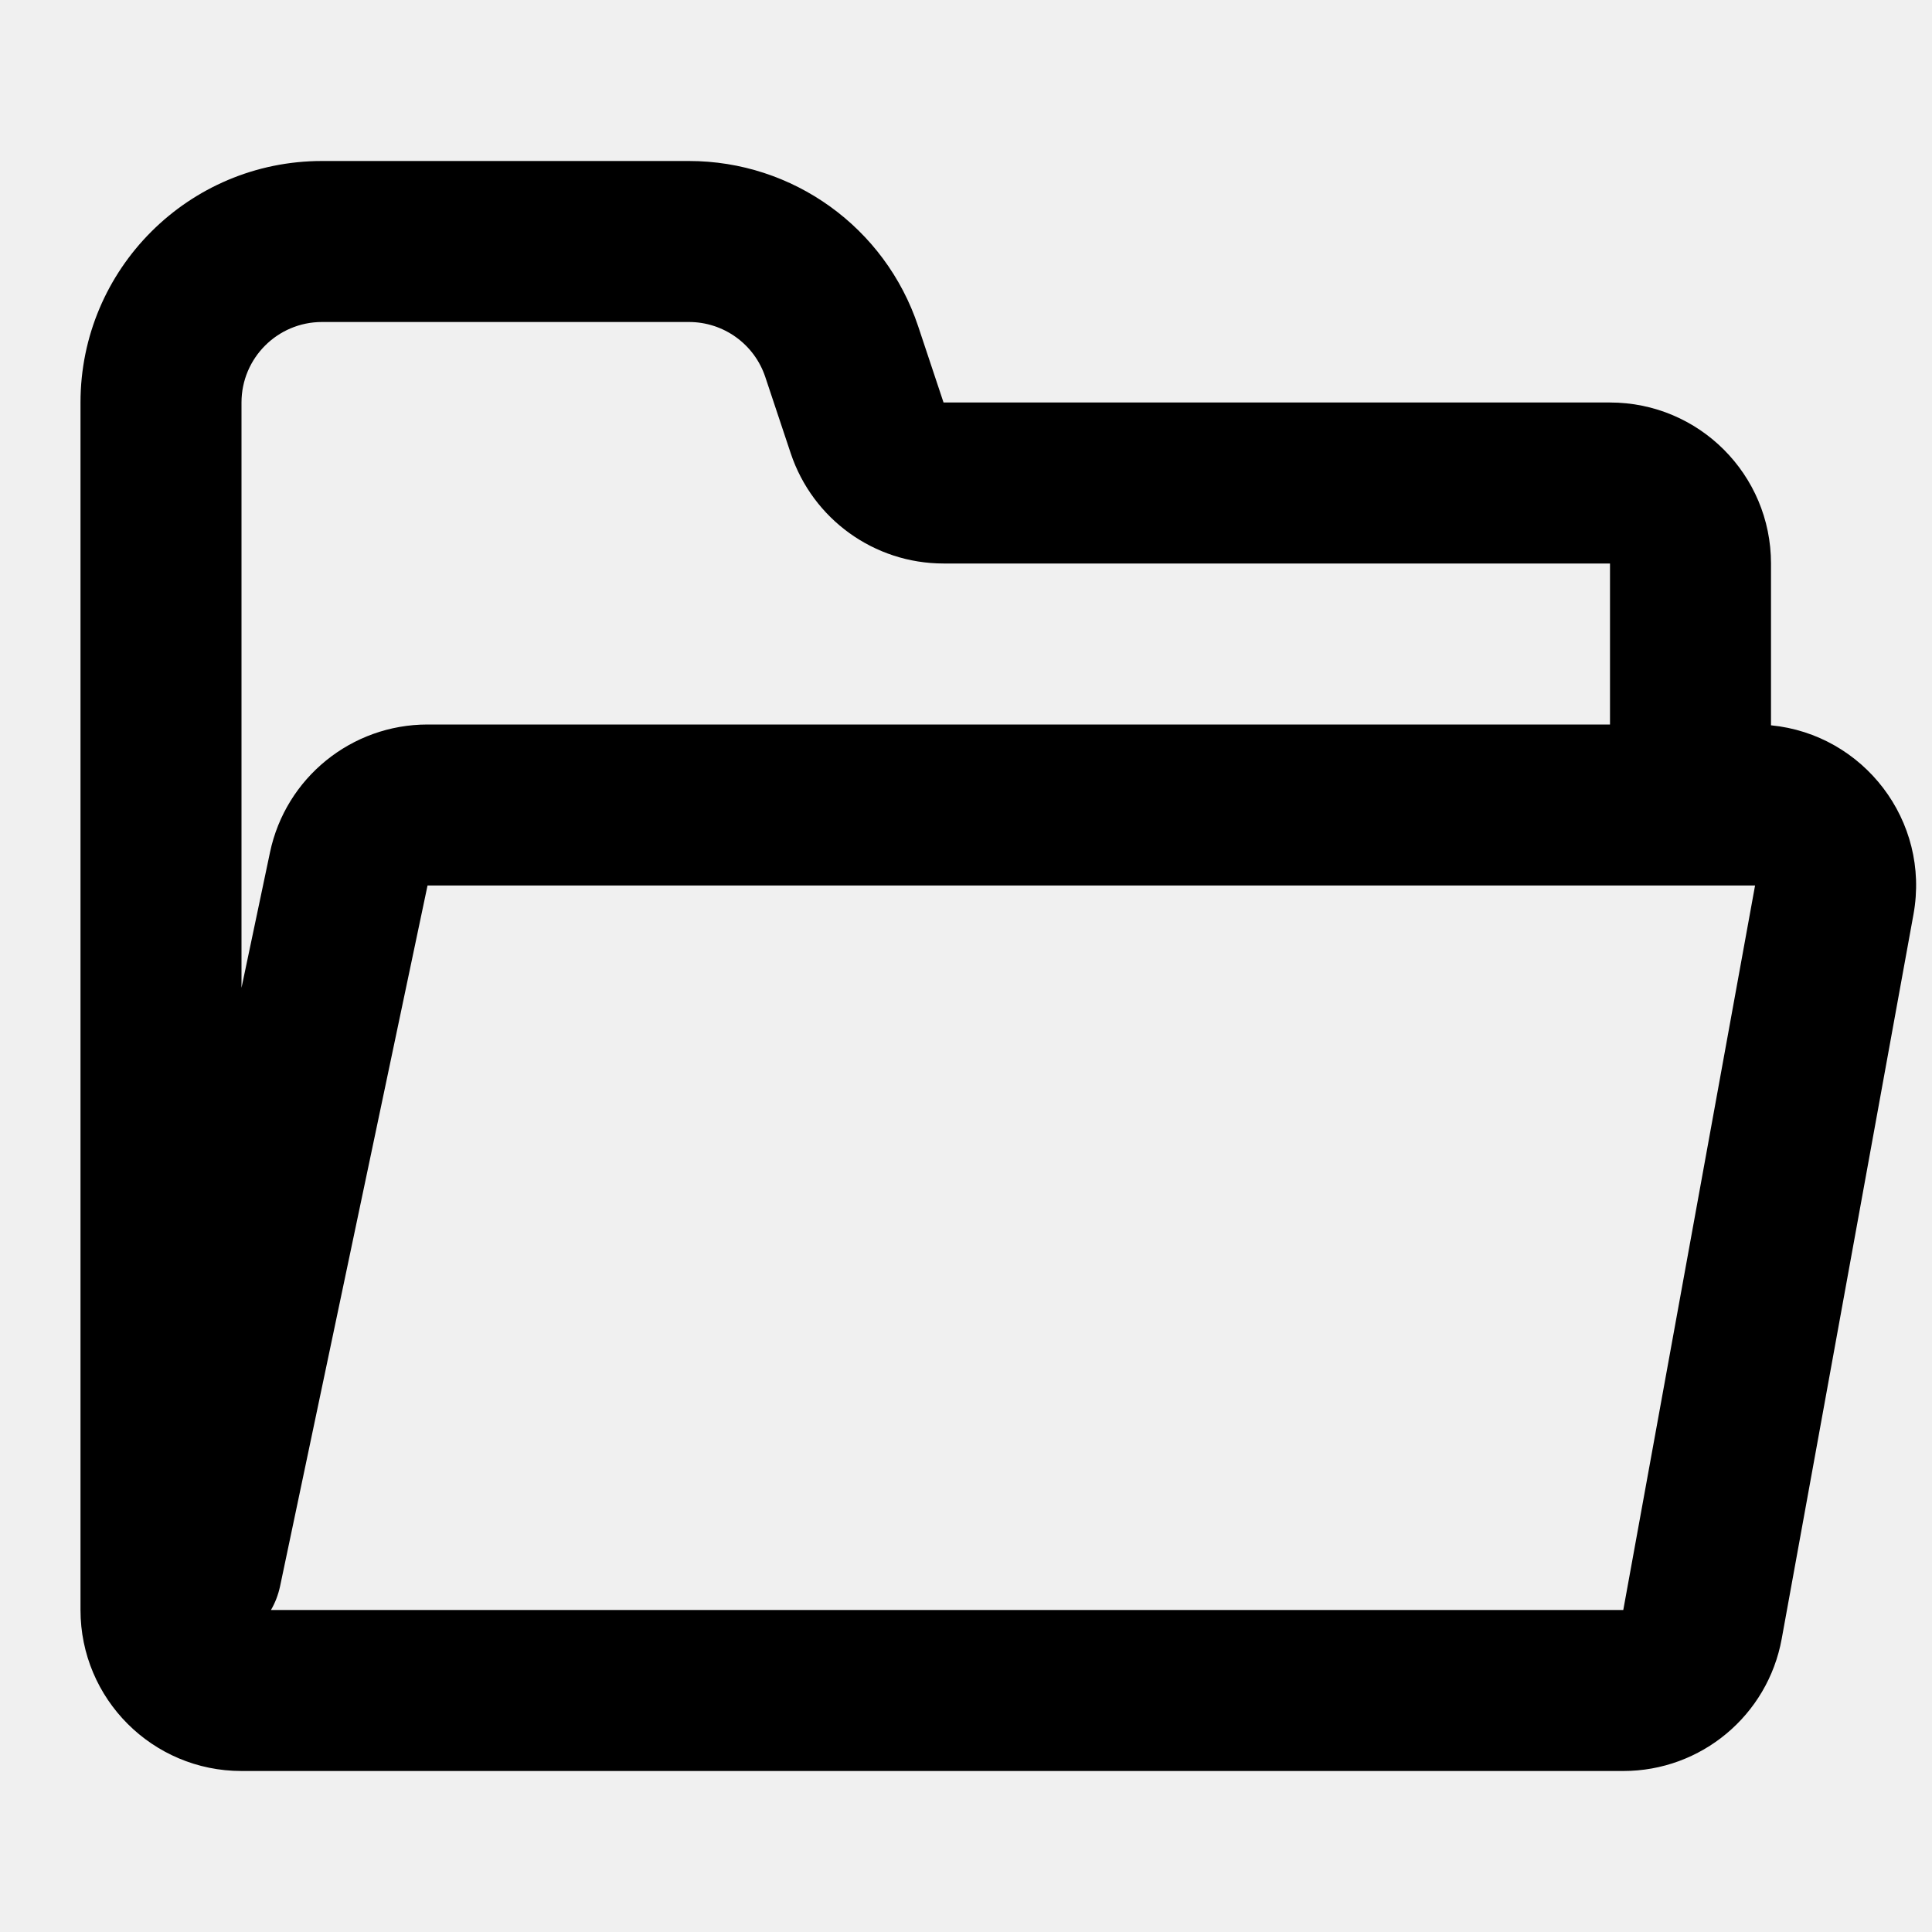
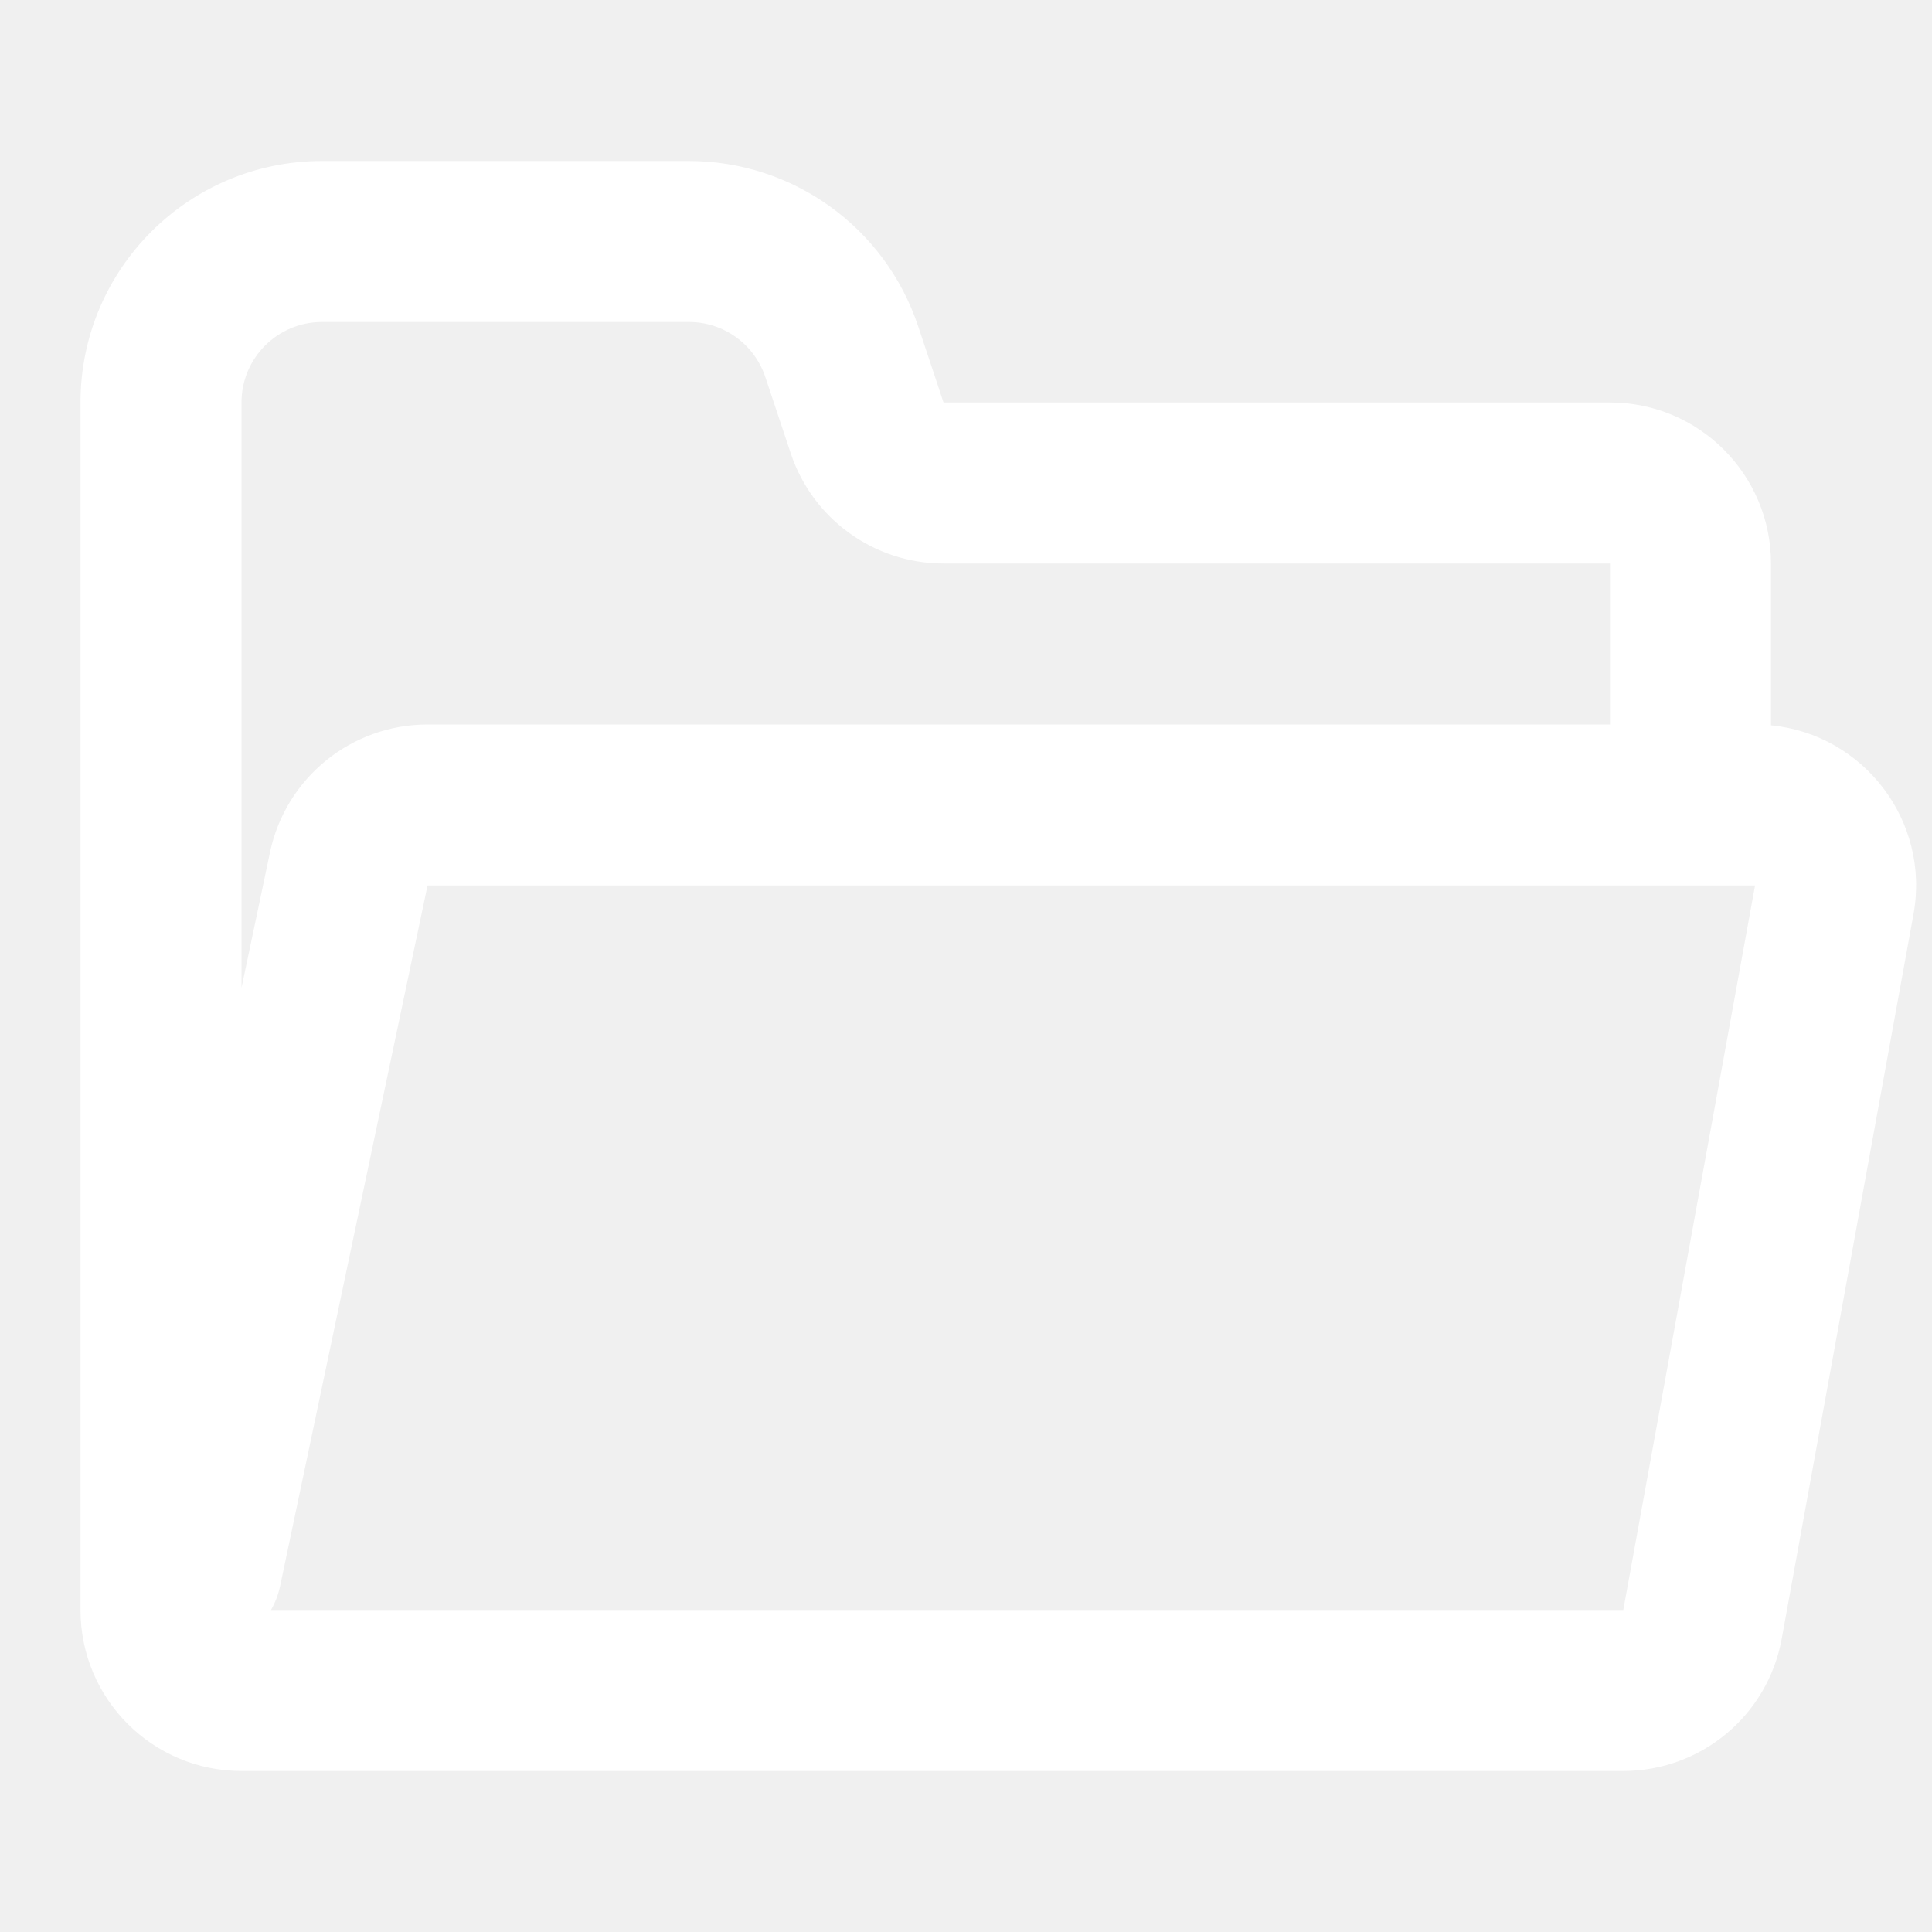
<svg xmlns="http://www.w3.org/2000/svg" width="800px" height="800px" viewBox="0 0 24 24" fill="none">
-   <path fill-rule="evenodd" clip-rule="evenodd" d="M1 5C1 3.343 2.343 2 4 2H8.558C9.85 2 10.996 2.826 11.405 4.051L11.721 5H20C21.105 5 22 5.895 22 7V9.01C23.148 9.122 23.981 10.196 23.77 11.358L22.133 20.358C21.96 21.309 21.132 22 20.165 22H3C1.895 22 1 21.105 1 20V5ZM20 9V7H11.721C10.86 7 10.096 6.449 9.823 5.632L9.507 4.684C9.371 4.275 8.989 4 8.558 4H4C3.448 4 3 4.448 3 5V12.271L3.354 10.588C3.549 9.662 4.366 9 5.311 9H20ZM3.366 20C3.418 19.911 3.456 19.812 3.479 19.706L5.311 11L21 11H21.802L20.165 20L3.366 20Z" fill="#000000" />
+   <path fill-rule="evenodd" clip-rule="evenodd" d="M1 5C1 3.343 2.343 2 4 2H8.558C9.85 2 10.996 2.826 11.405 4.051L11.721 5H20C21.105 5 22 5.895 22 7V9.01C23.148 9.122 23.981 10.196 23.77 11.358L22.133 20.358C21.96 21.309 21.132 22 20.165 22H3C1.895 22 1 21.105 1 20V5ZM20 9V7H11.721C10.86 7 10.096 6.449 9.823 5.632L9.507 4.684C9.371 4.275 8.989 4 8.558 4H4C3.448 4 3 4.448 3 5V12.271L3.354 10.588C3.549 9.662 4.366 9 5.311 9H20ZM3.366 20C3.418 19.911 3.456 19.812 3.479 19.706L5.311 11L21 11H21.802L20.165 20L3.366 20Z" fill="#ffffff" />
</svg>
